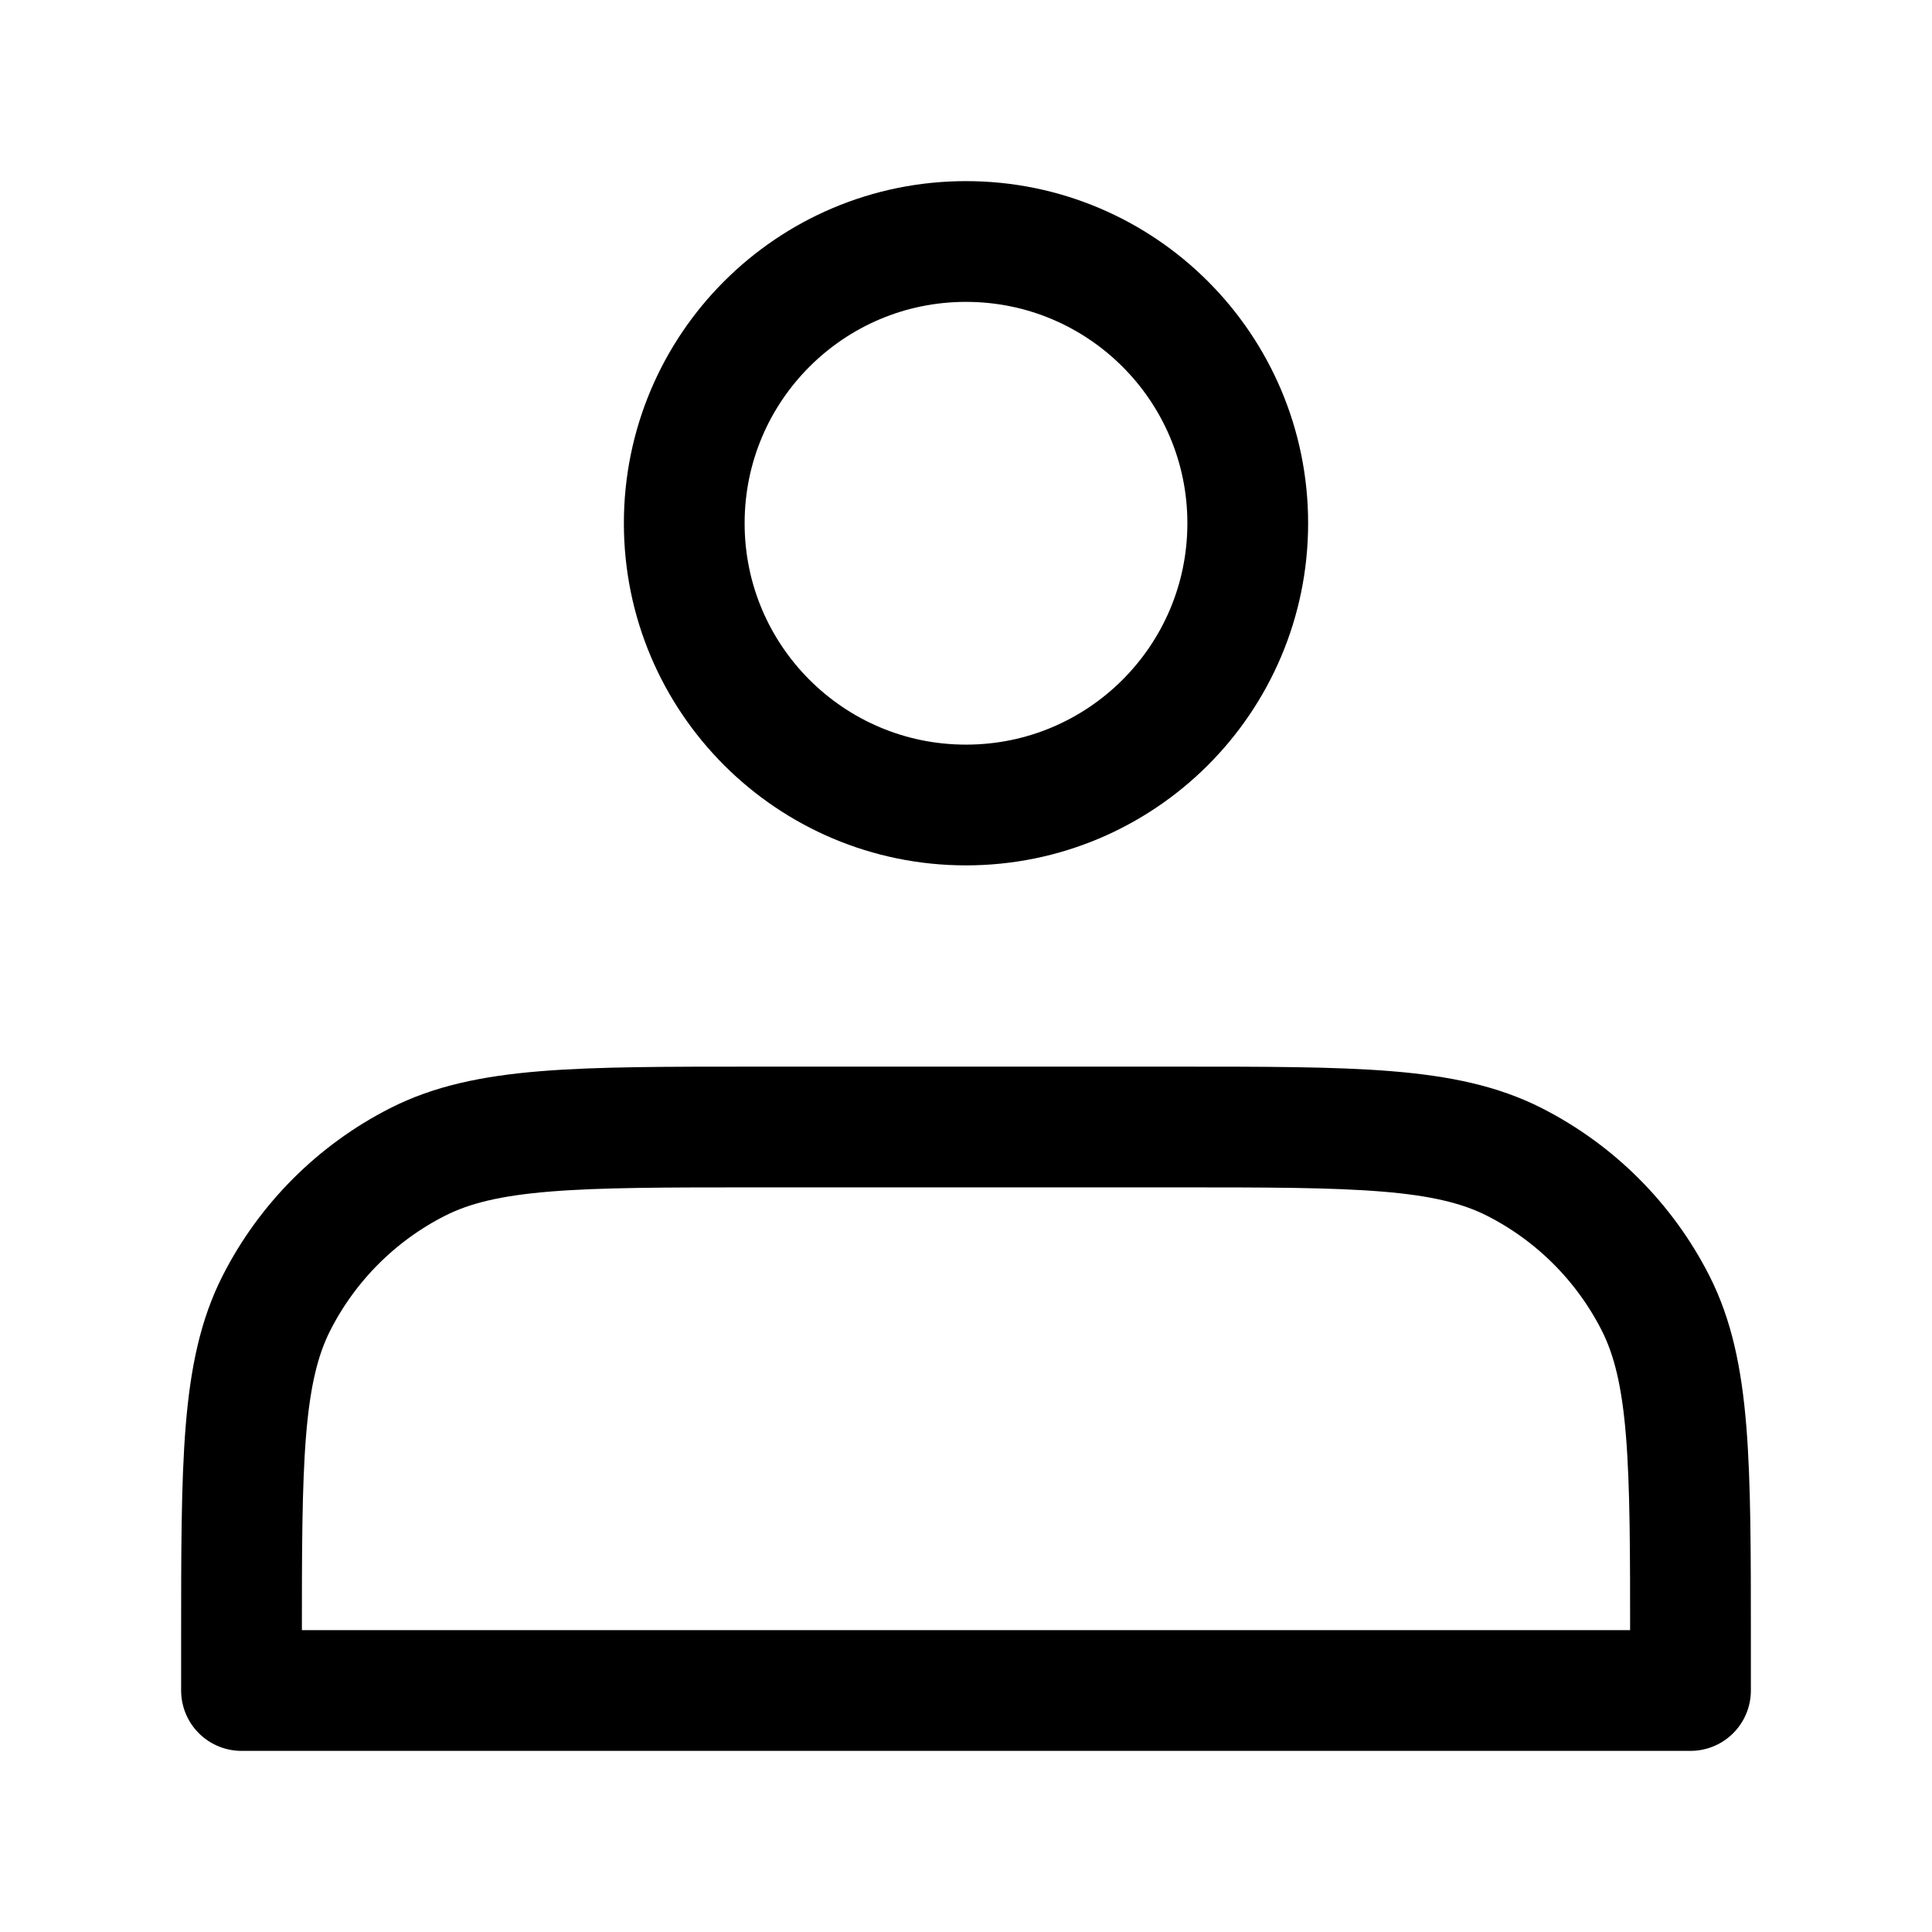
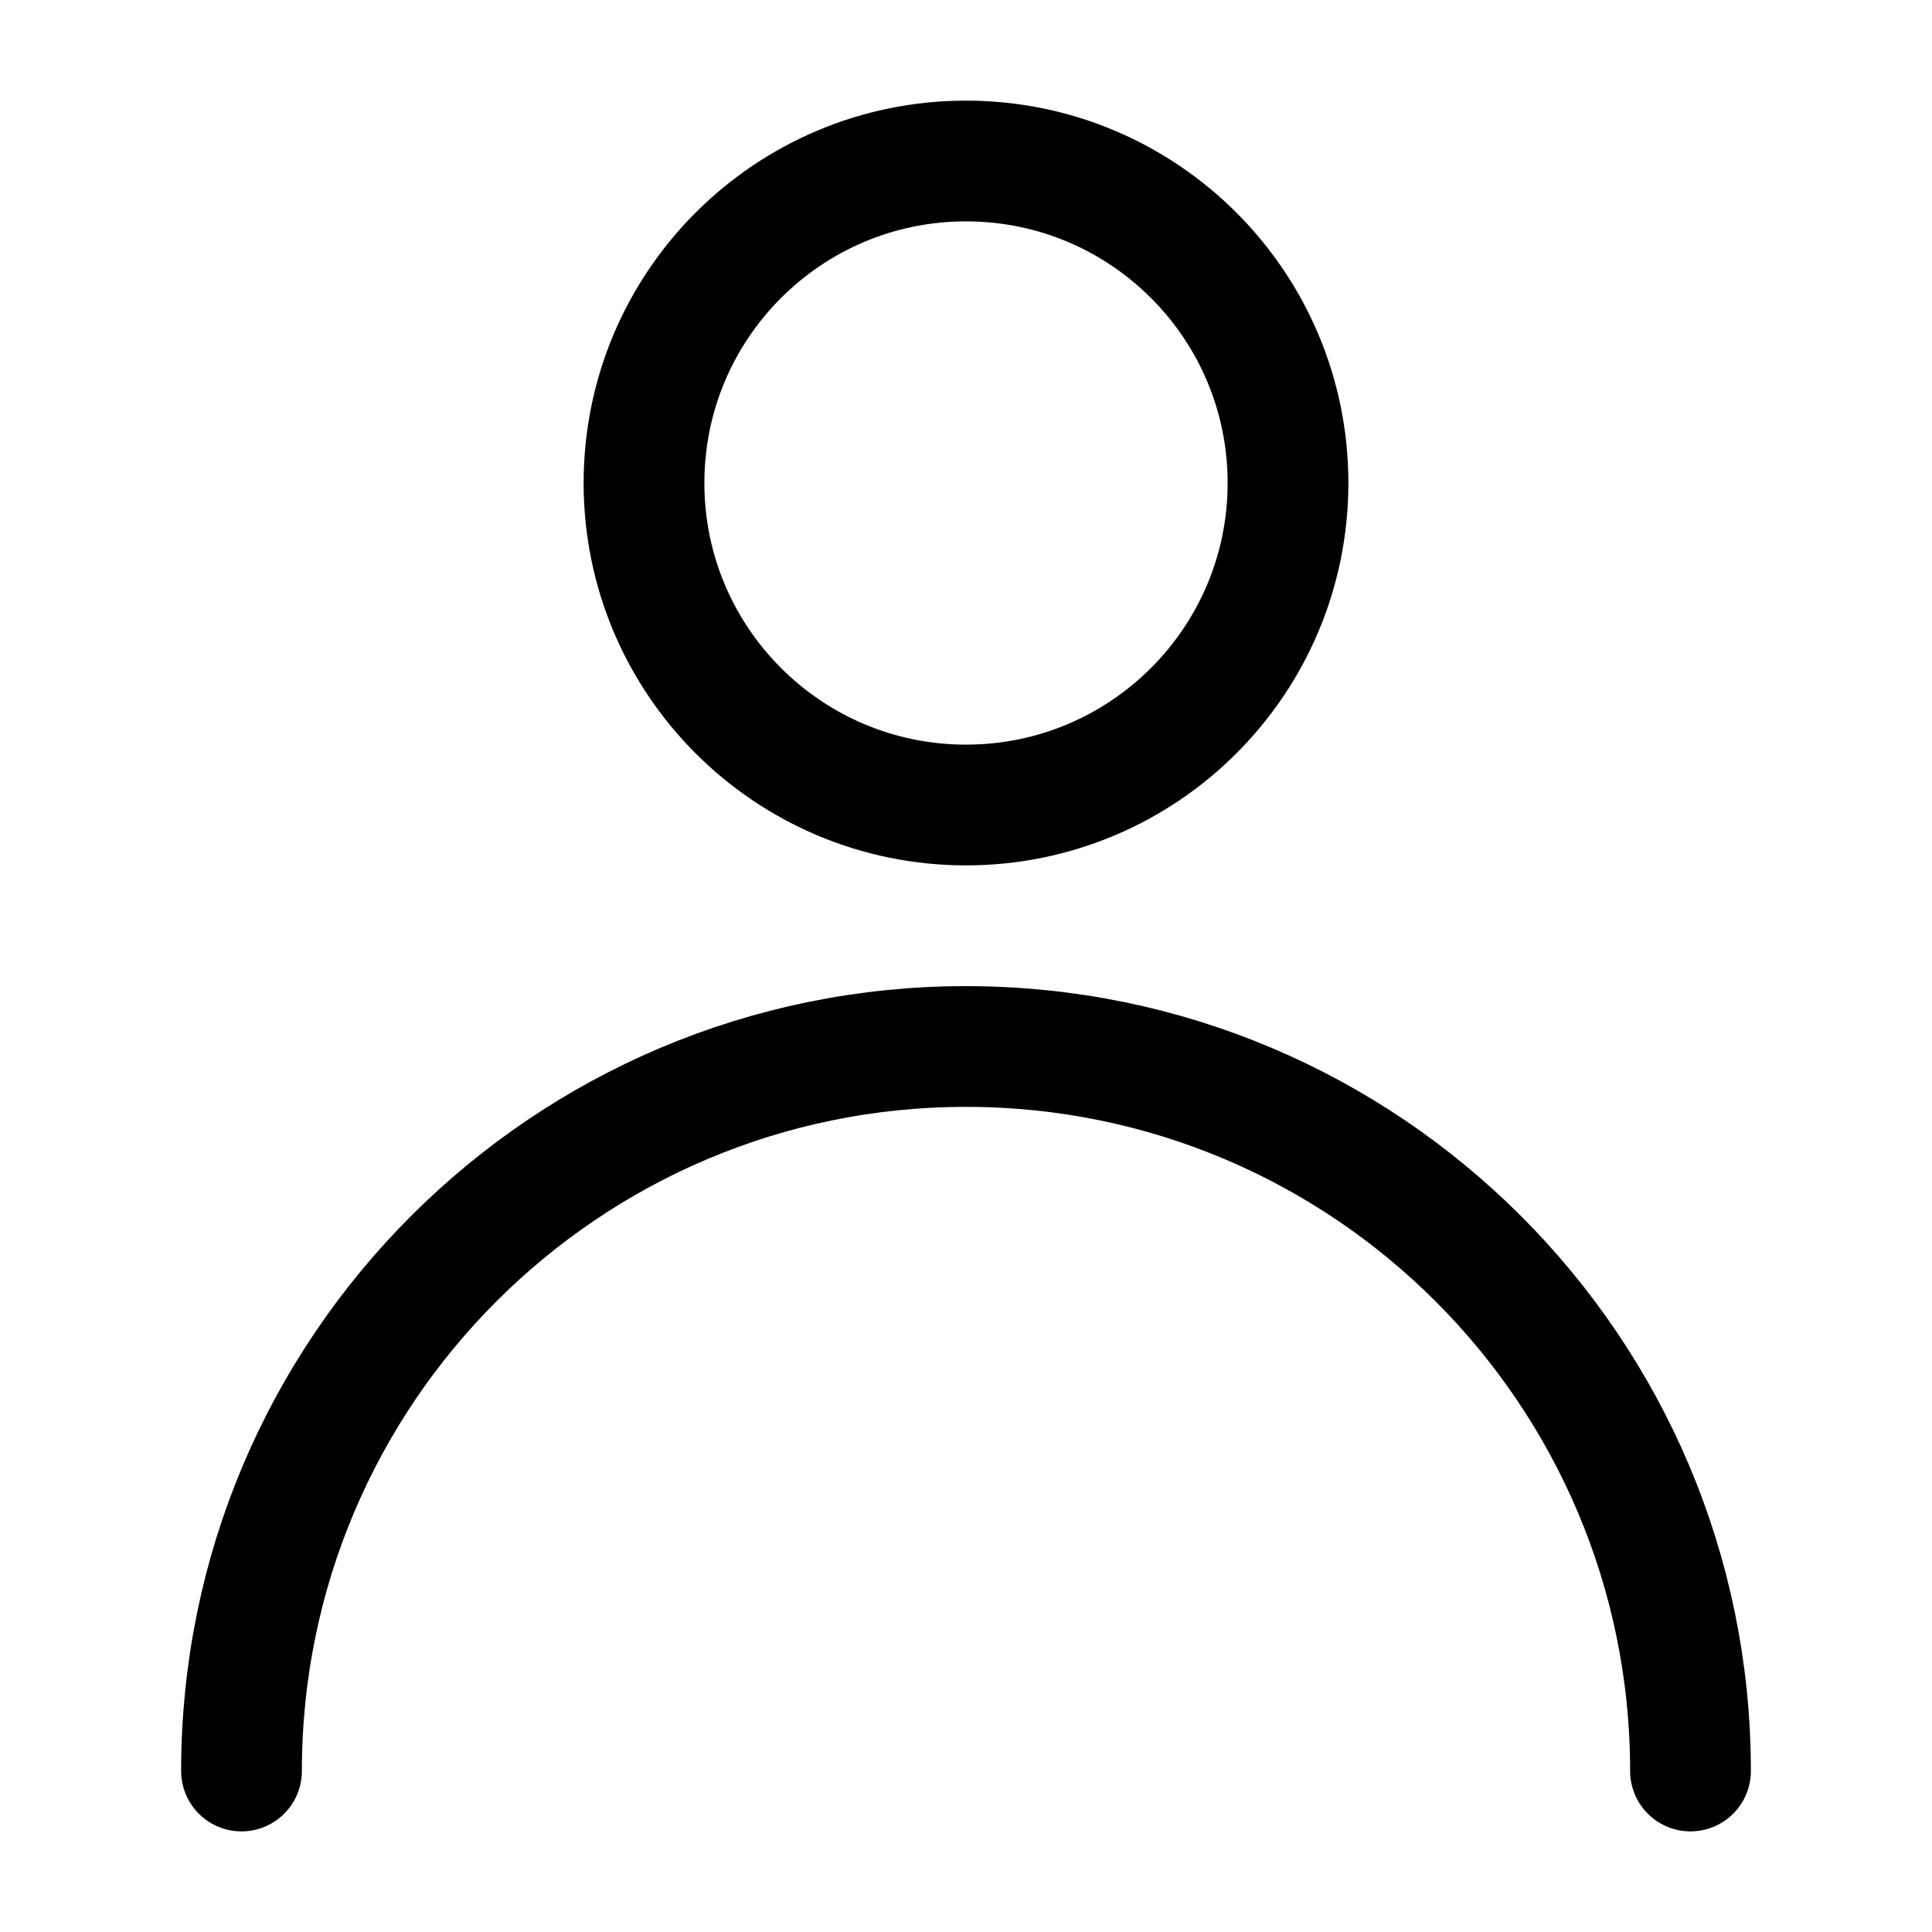
- <svg xmlns="http://www.w3.org/2000/svg" width="46" height="46" fill="none" stroke="#000000" stroke-linecap="round" stroke-linejoin="round" stroke-width="1.5" viewBox="0 0 24 24">
-   <path d="M12 10a3.5 3.5 0 1 0 0-7 3.5 3.5 0 0 0 0 7Z" />
-   <path d="M3 20.4v.6h18v-.6c0-2.24 0-3.36-.436-4.216a4 4 0 0 0-1.748-1.748C17.96 14 16.84 14 14.6 14H9.4c-2.24 0-3.36 0-4.216.436a4 4 0 0 0-1.748 1.748C3 17.04 3 18.16 3 20.4Z" />
+ <svg xmlns="http://www.w3.org/2000/svg" width="65" height="65" fill="none" stroke="#000000" stroke-linecap="round" stroke-linejoin="round" stroke-width="1.5" viewBox="0 0 24 24">
+   <path d="M12 10a4 4 0 1 0 0-8 4 4 0 0 0 0 8Z" />
+   <path d="M21 22a9 9 0 1 0-18 0" />
</svg>
